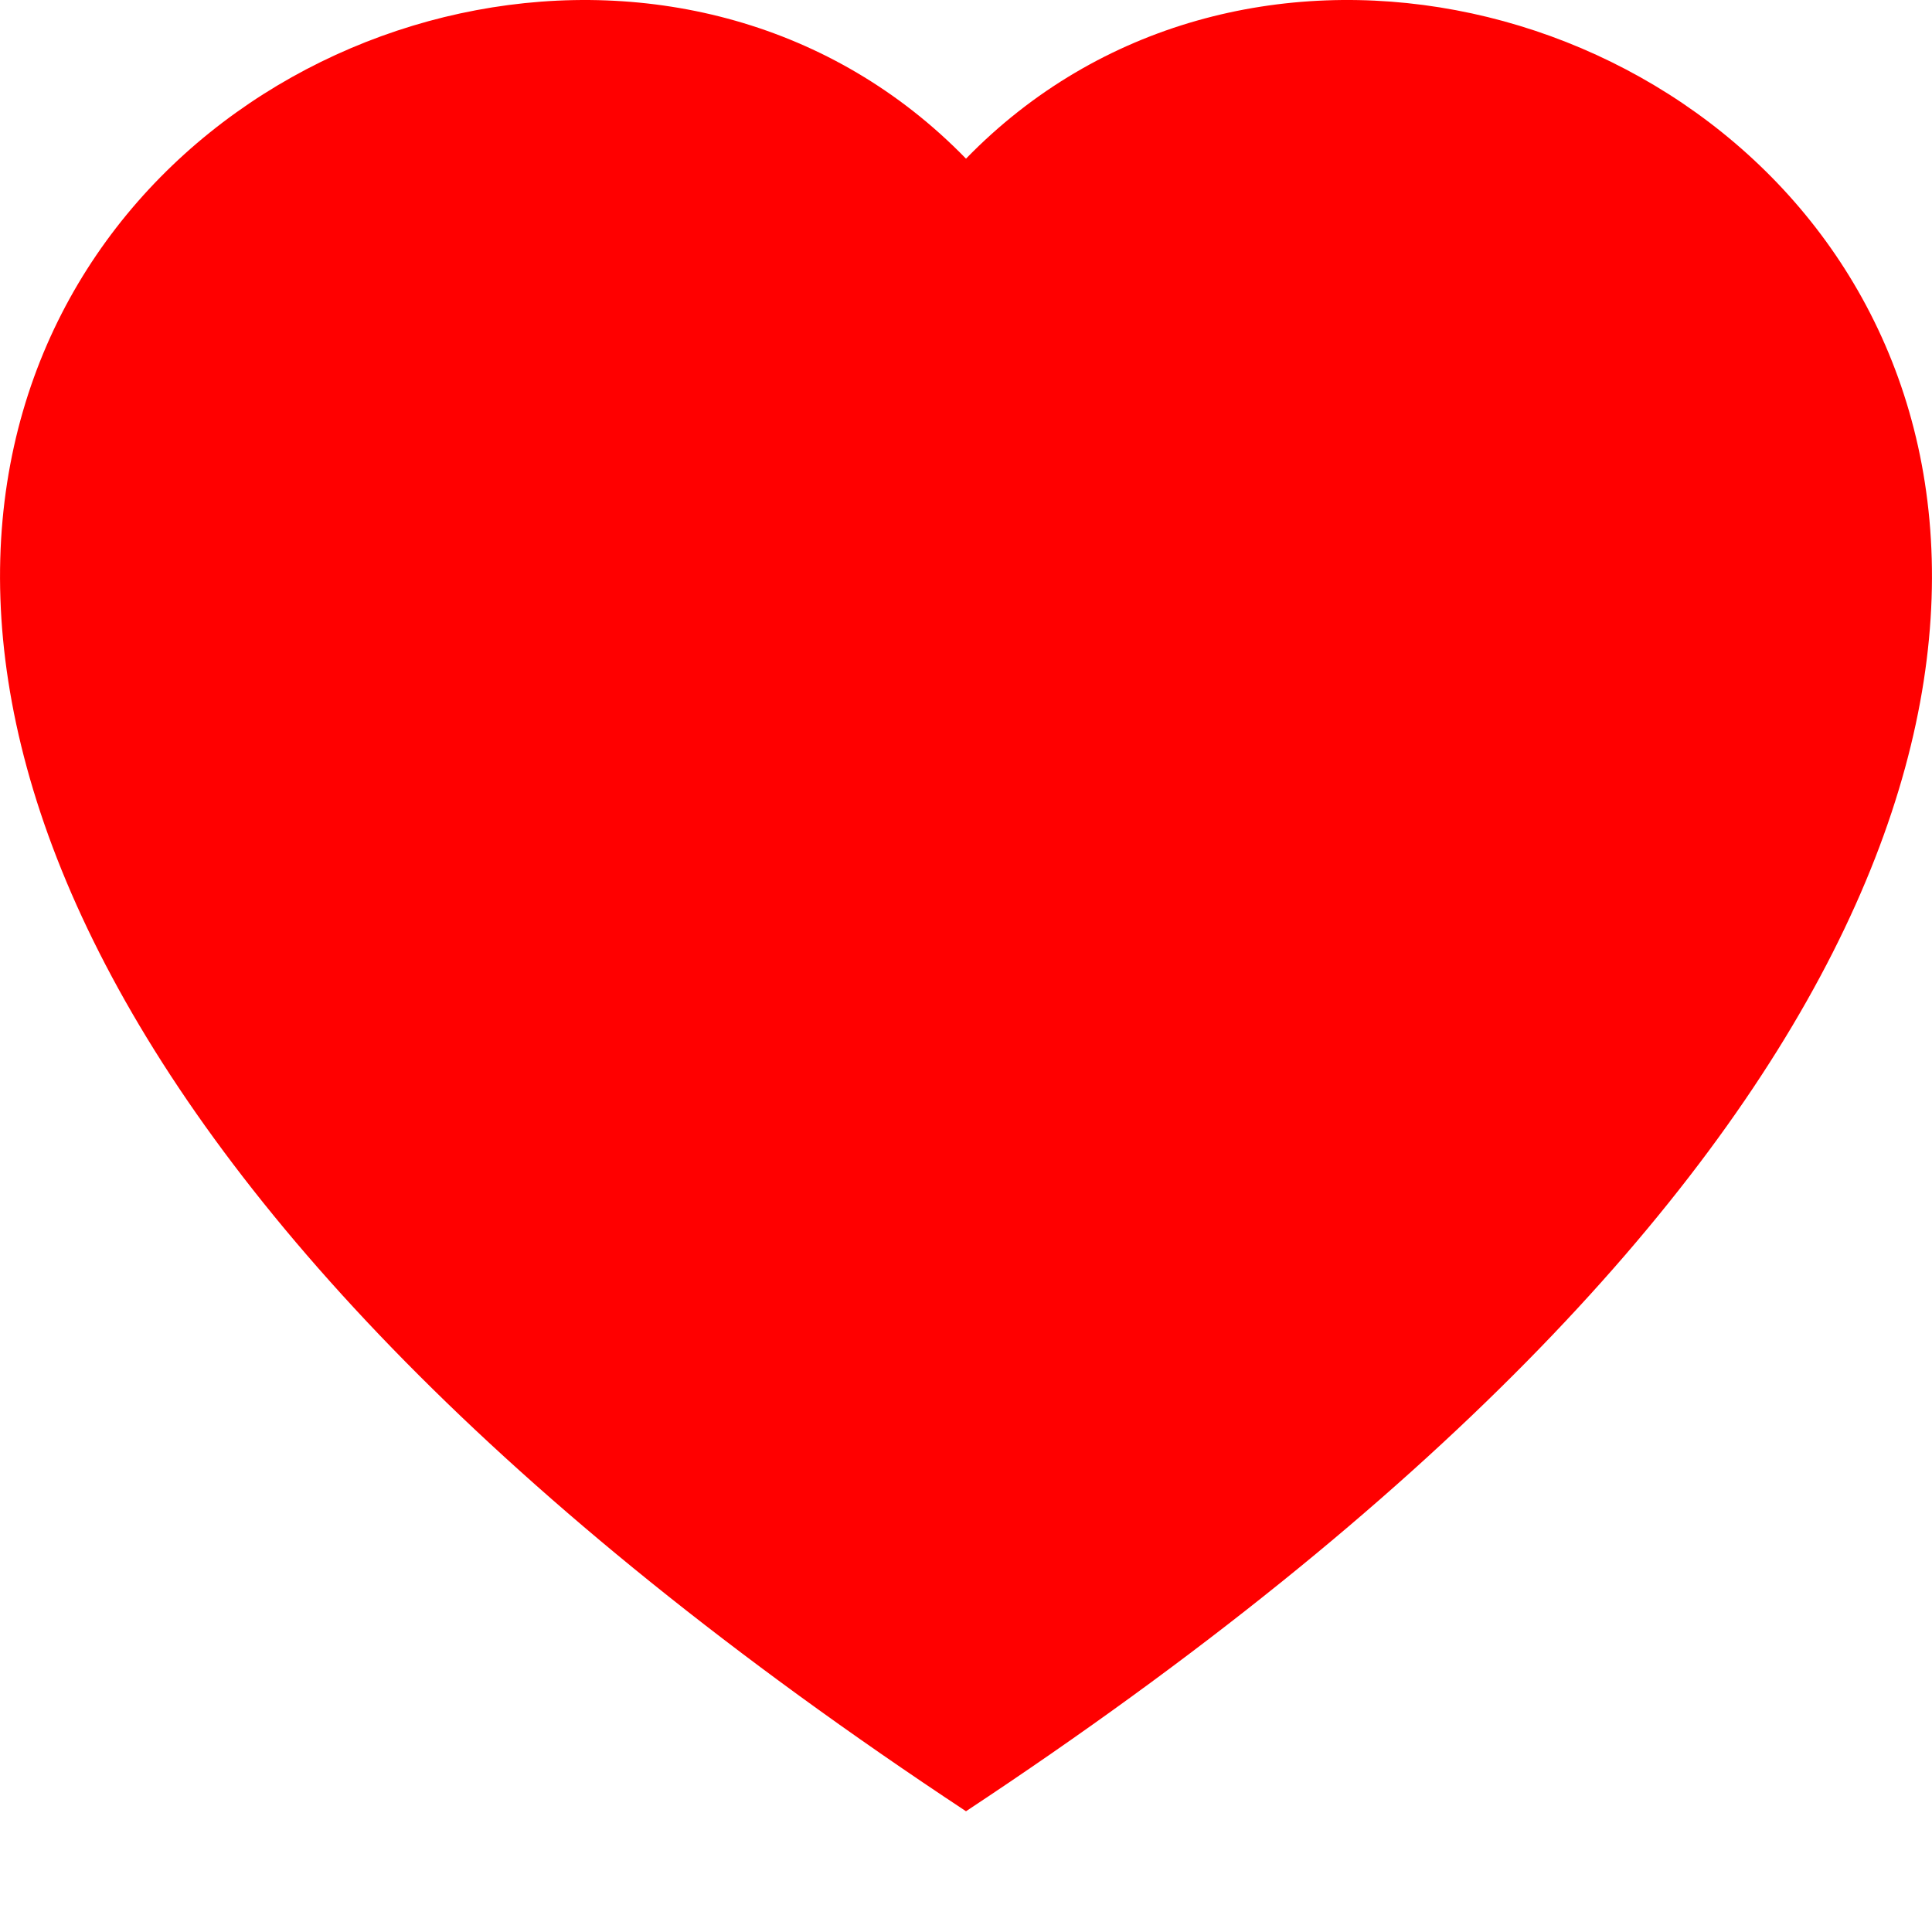
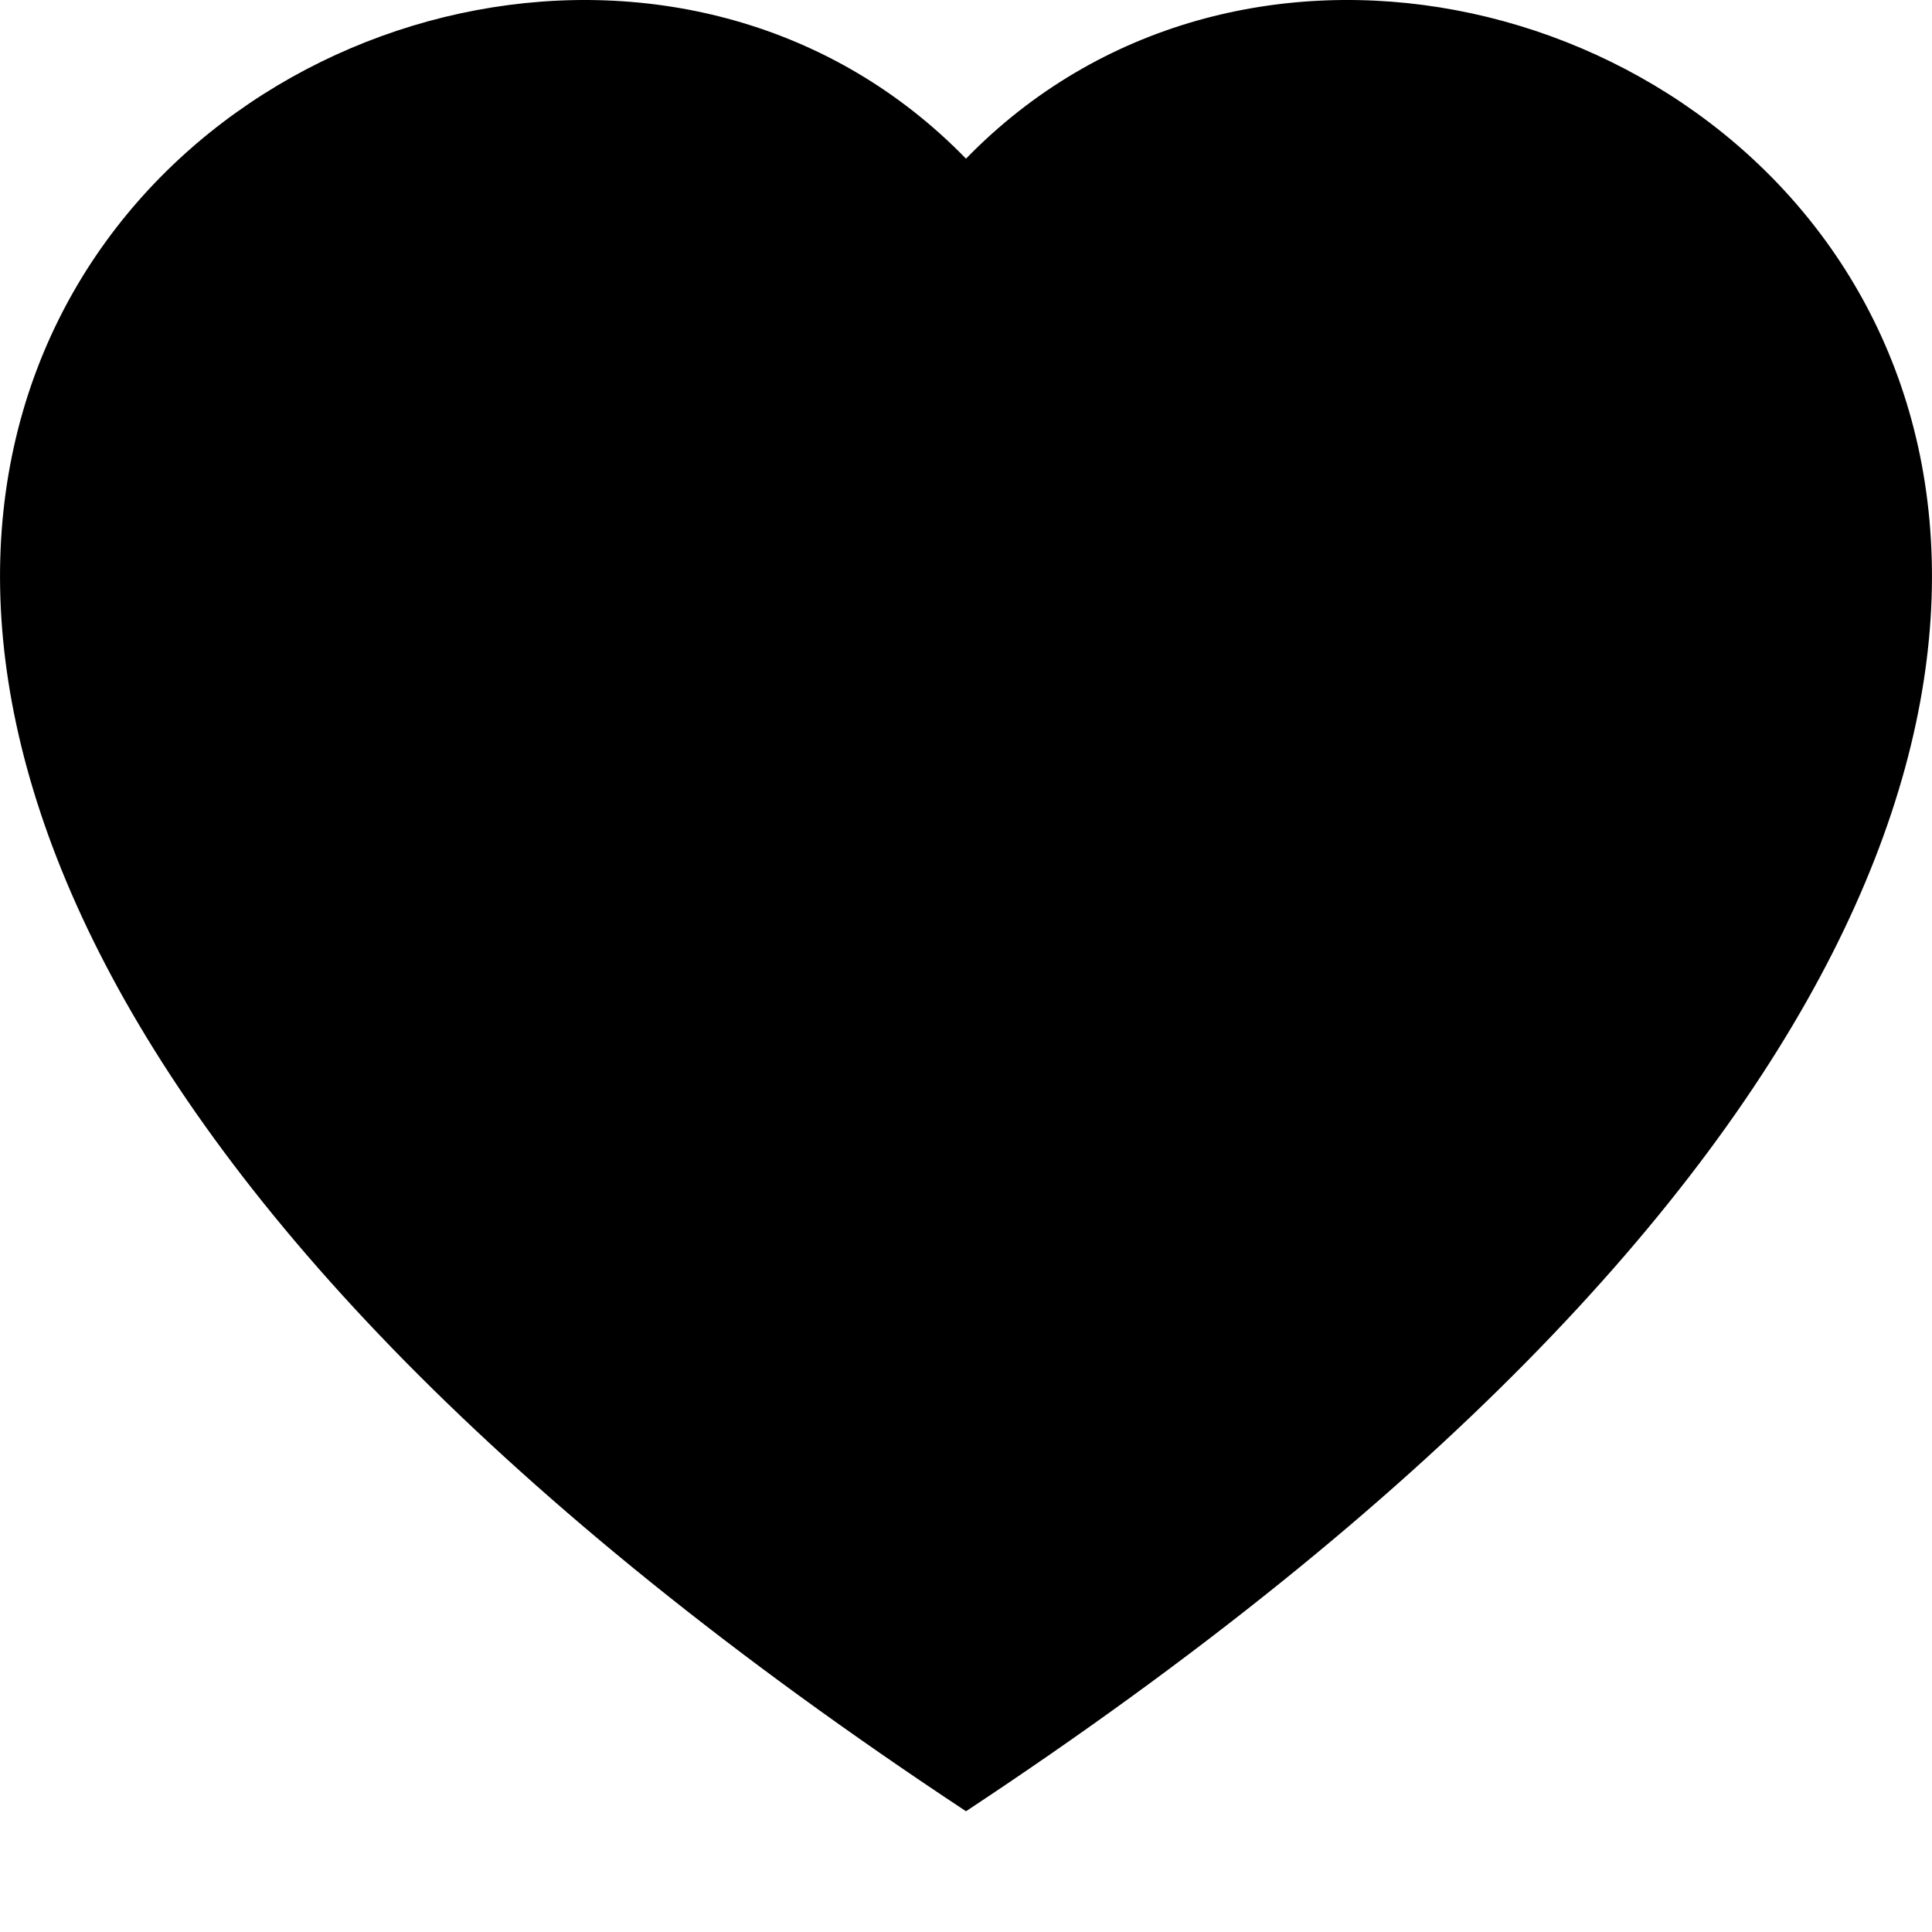
- <svg xmlns="http://www.w3.org/2000/svg" width="16" height="16" fill="red" class="bi bi-heart-fill" viewBox="0 0 16 16">
+ <svg xmlns="http://www.w3.org/2000/svg" width="16" height="16" fill="currentColor" class="bi bi-heart-fill" viewBox="0 0 16 16">
  <path fill-rule="evenodd" d="M8 1.314C12.438-3.248 23.534 4.735 8 15-7.534 4.736 3.562-3.248 8 1.314z" />
</svg>
